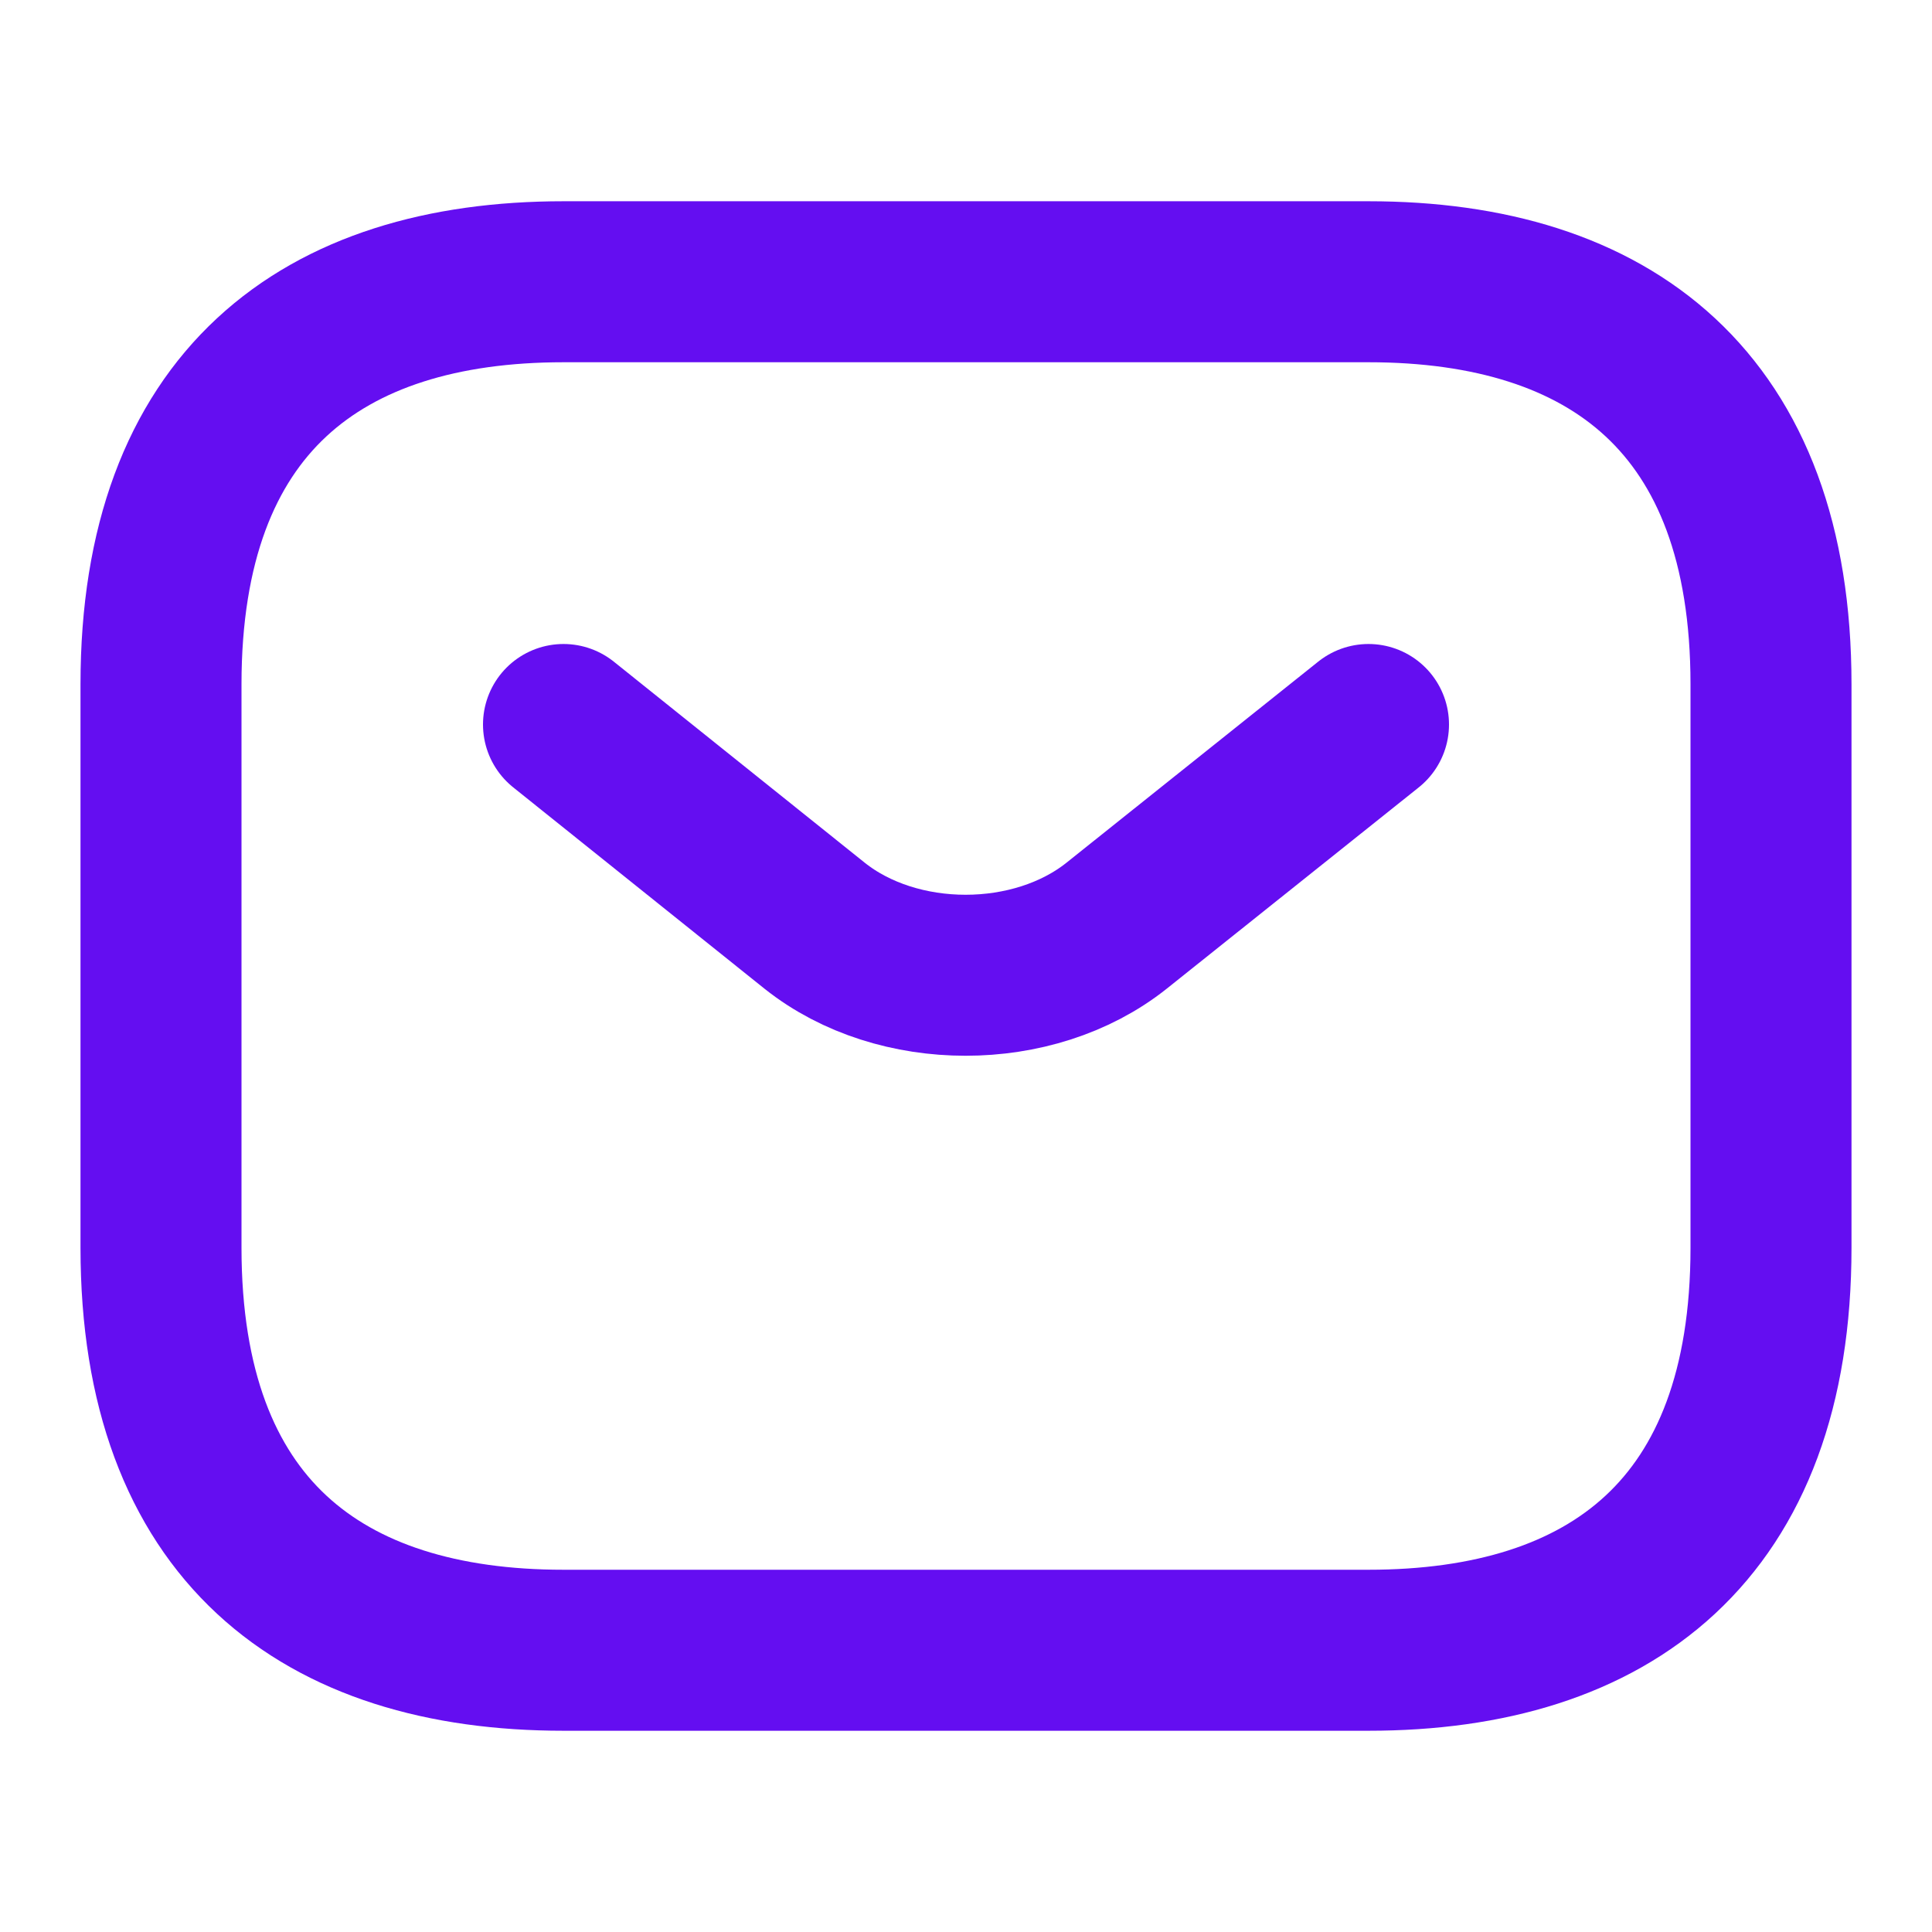
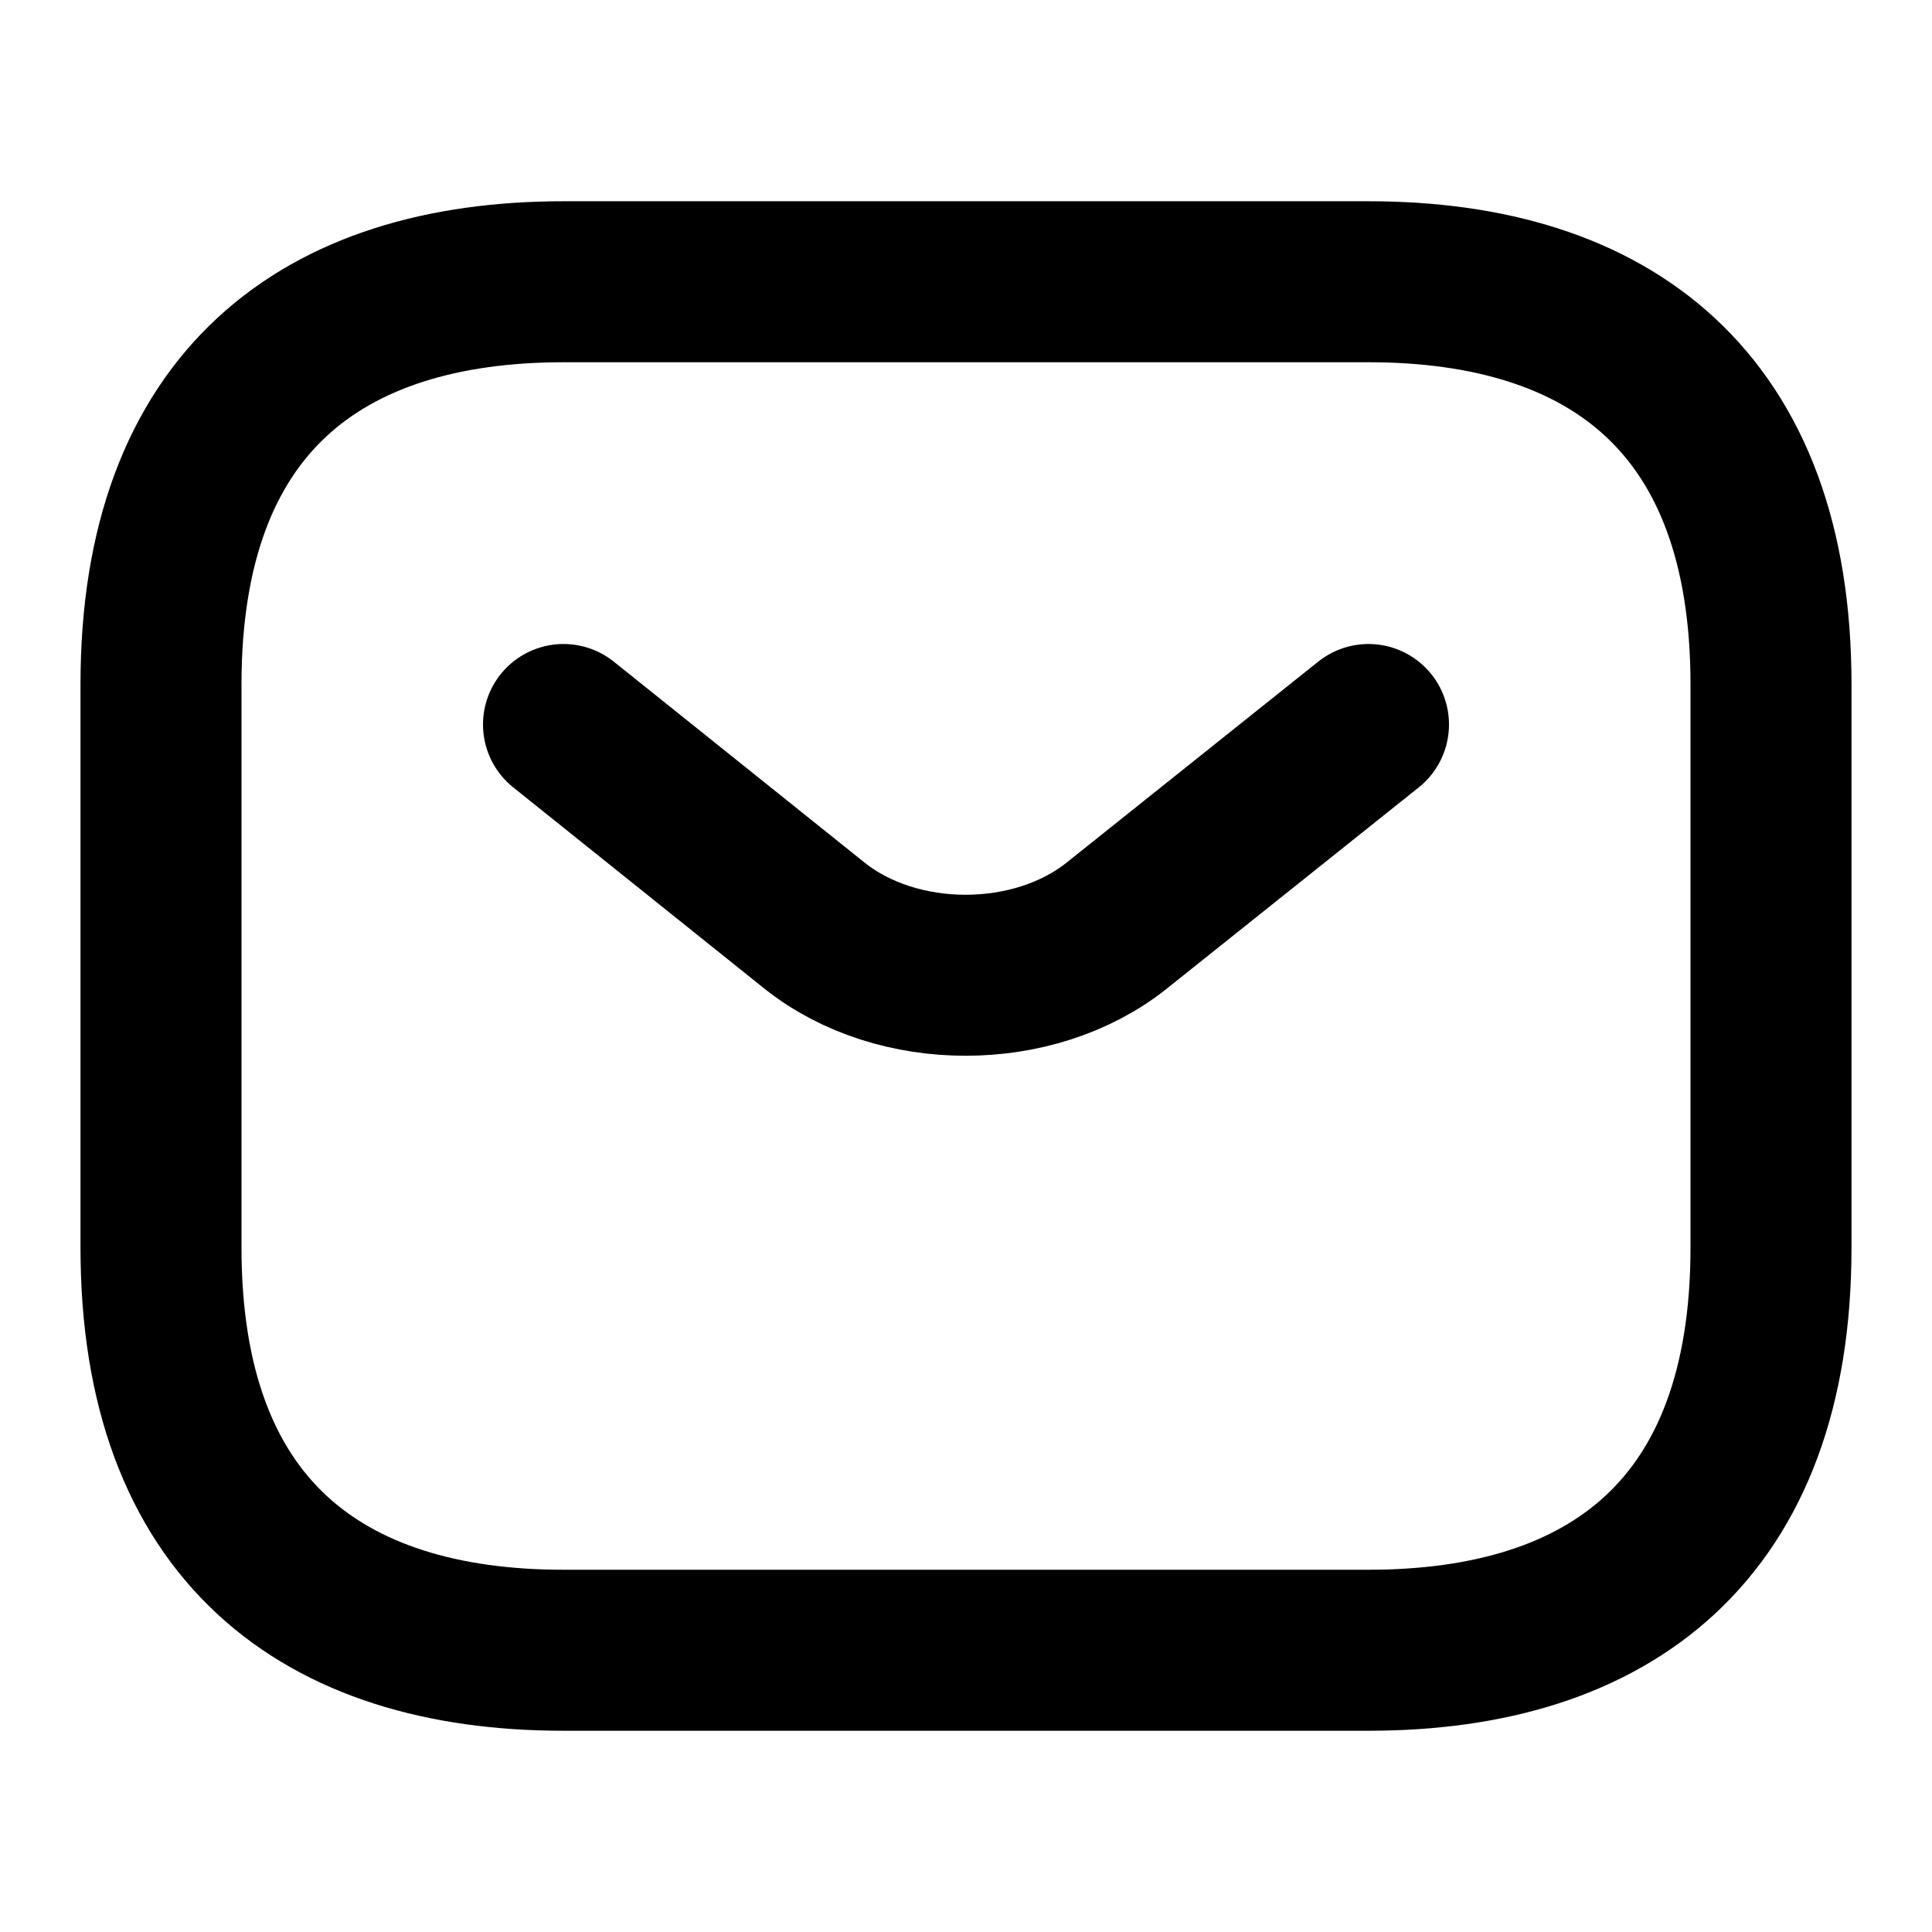
- <svg xmlns="http://www.w3.org/2000/svg" width="24" height="24" viewBox="0 0 24 24" fill="none">
-   <path d="M17 20.5H7C4 20.5 2 19 2 15.5V8.5C2 5 4 3.5 7 3.5H17C20 3.5 22 5 22 8.5V15.5C22 19 20 20.5 17 20.5Z" stroke="#640EF1" stroke-width="2" stroke-miterlimit="10" stroke-linecap="round" stroke-linejoin="round" />
-   <path d="M17 9L13.87 11.5C12.84 12.32 11.15 12.32 10.12 11.5L7 9" stroke="#640EF1" stroke-width="2" stroke-miterlimit="10" stroke-linecap="round" stroke-linejoin="round" />
+ <svg xmlns="http://www.w3.org/2000/svg" width="24" height="24" viewBox="0 0 24 24" fill="transparent">
+   <path d="M17 20.5H7C4 20.5 2 19 2 15.5V8.5C2 5 4 3.5 7 3.5H17C20 3.5 22 5 22 8.5V15.5C22 19 20 20.5 17 20.5Z" stroke="currentColor" stroke-width="2" stroke-miterlimit="10" stroke-linecap="round" stroke-linejoin="round" />
+   <path d="M17 9L13.87 11.5C12.84 12.32 11.15 12.32 10.12 11.5L7 9" stroke="currentColor" stroke-width="2" stroke-miterlimit="10" stroke-linecap="round" stroke-linejoin="round" />
</svg>
